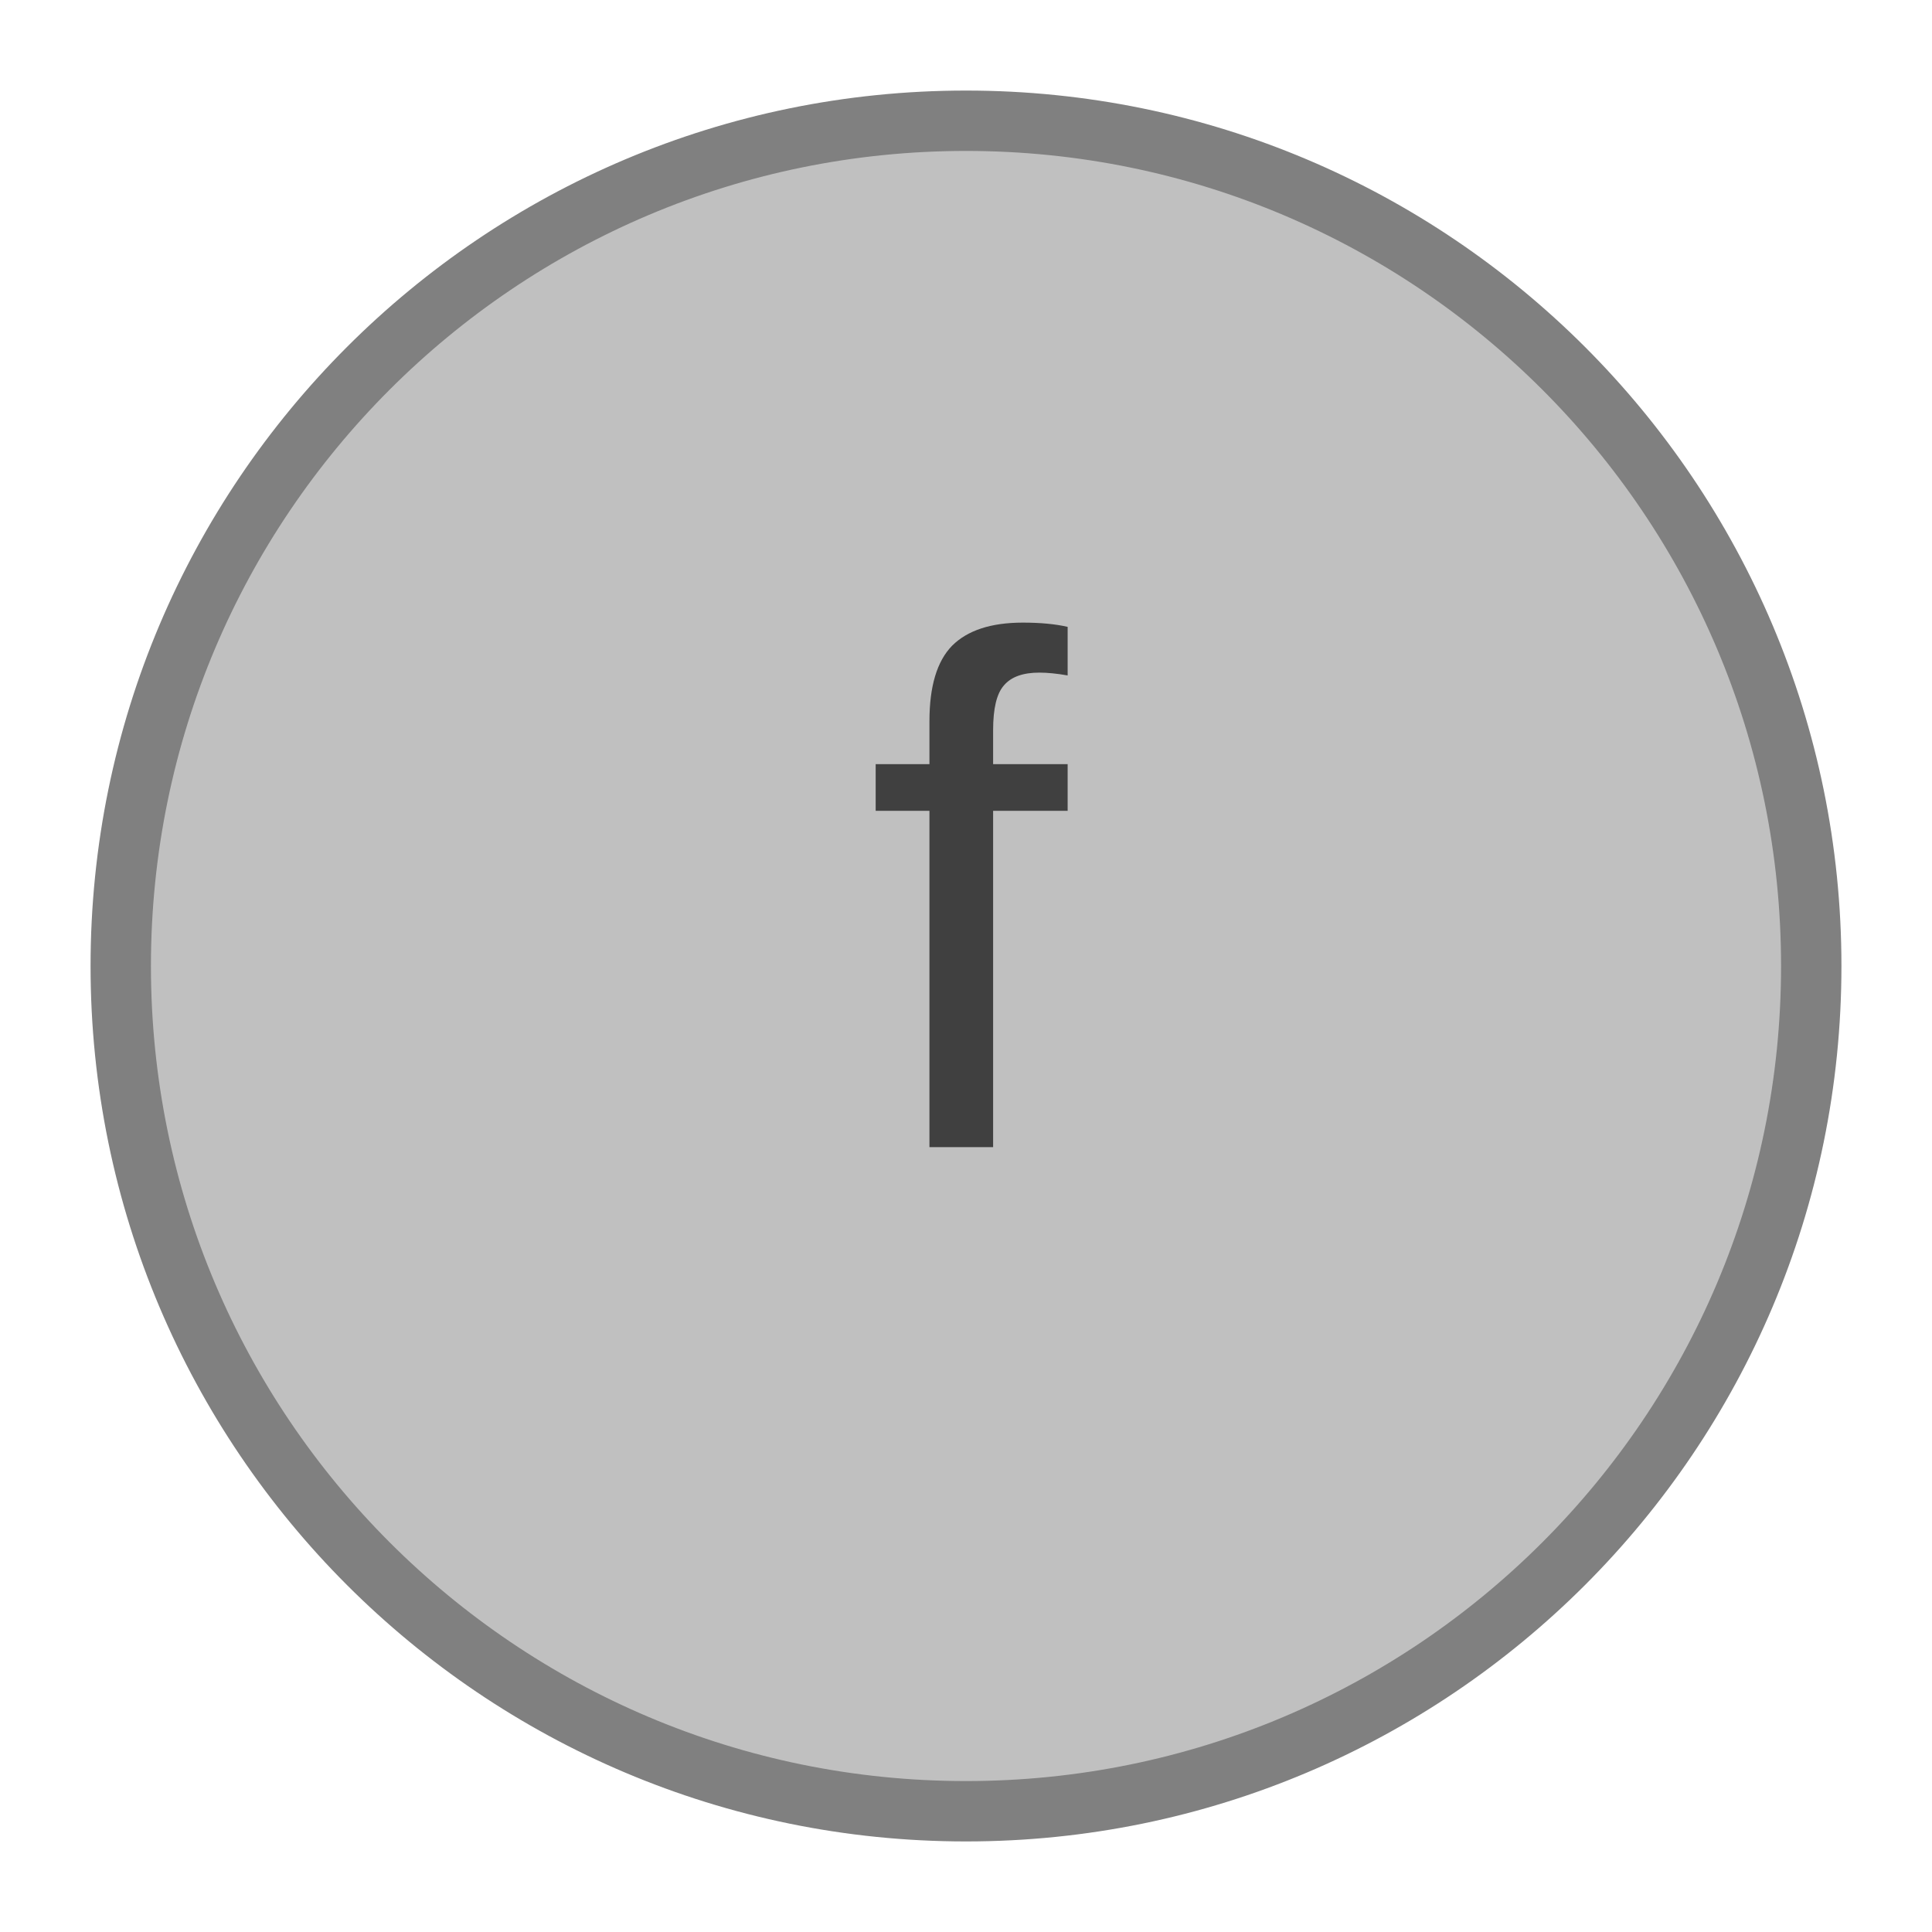
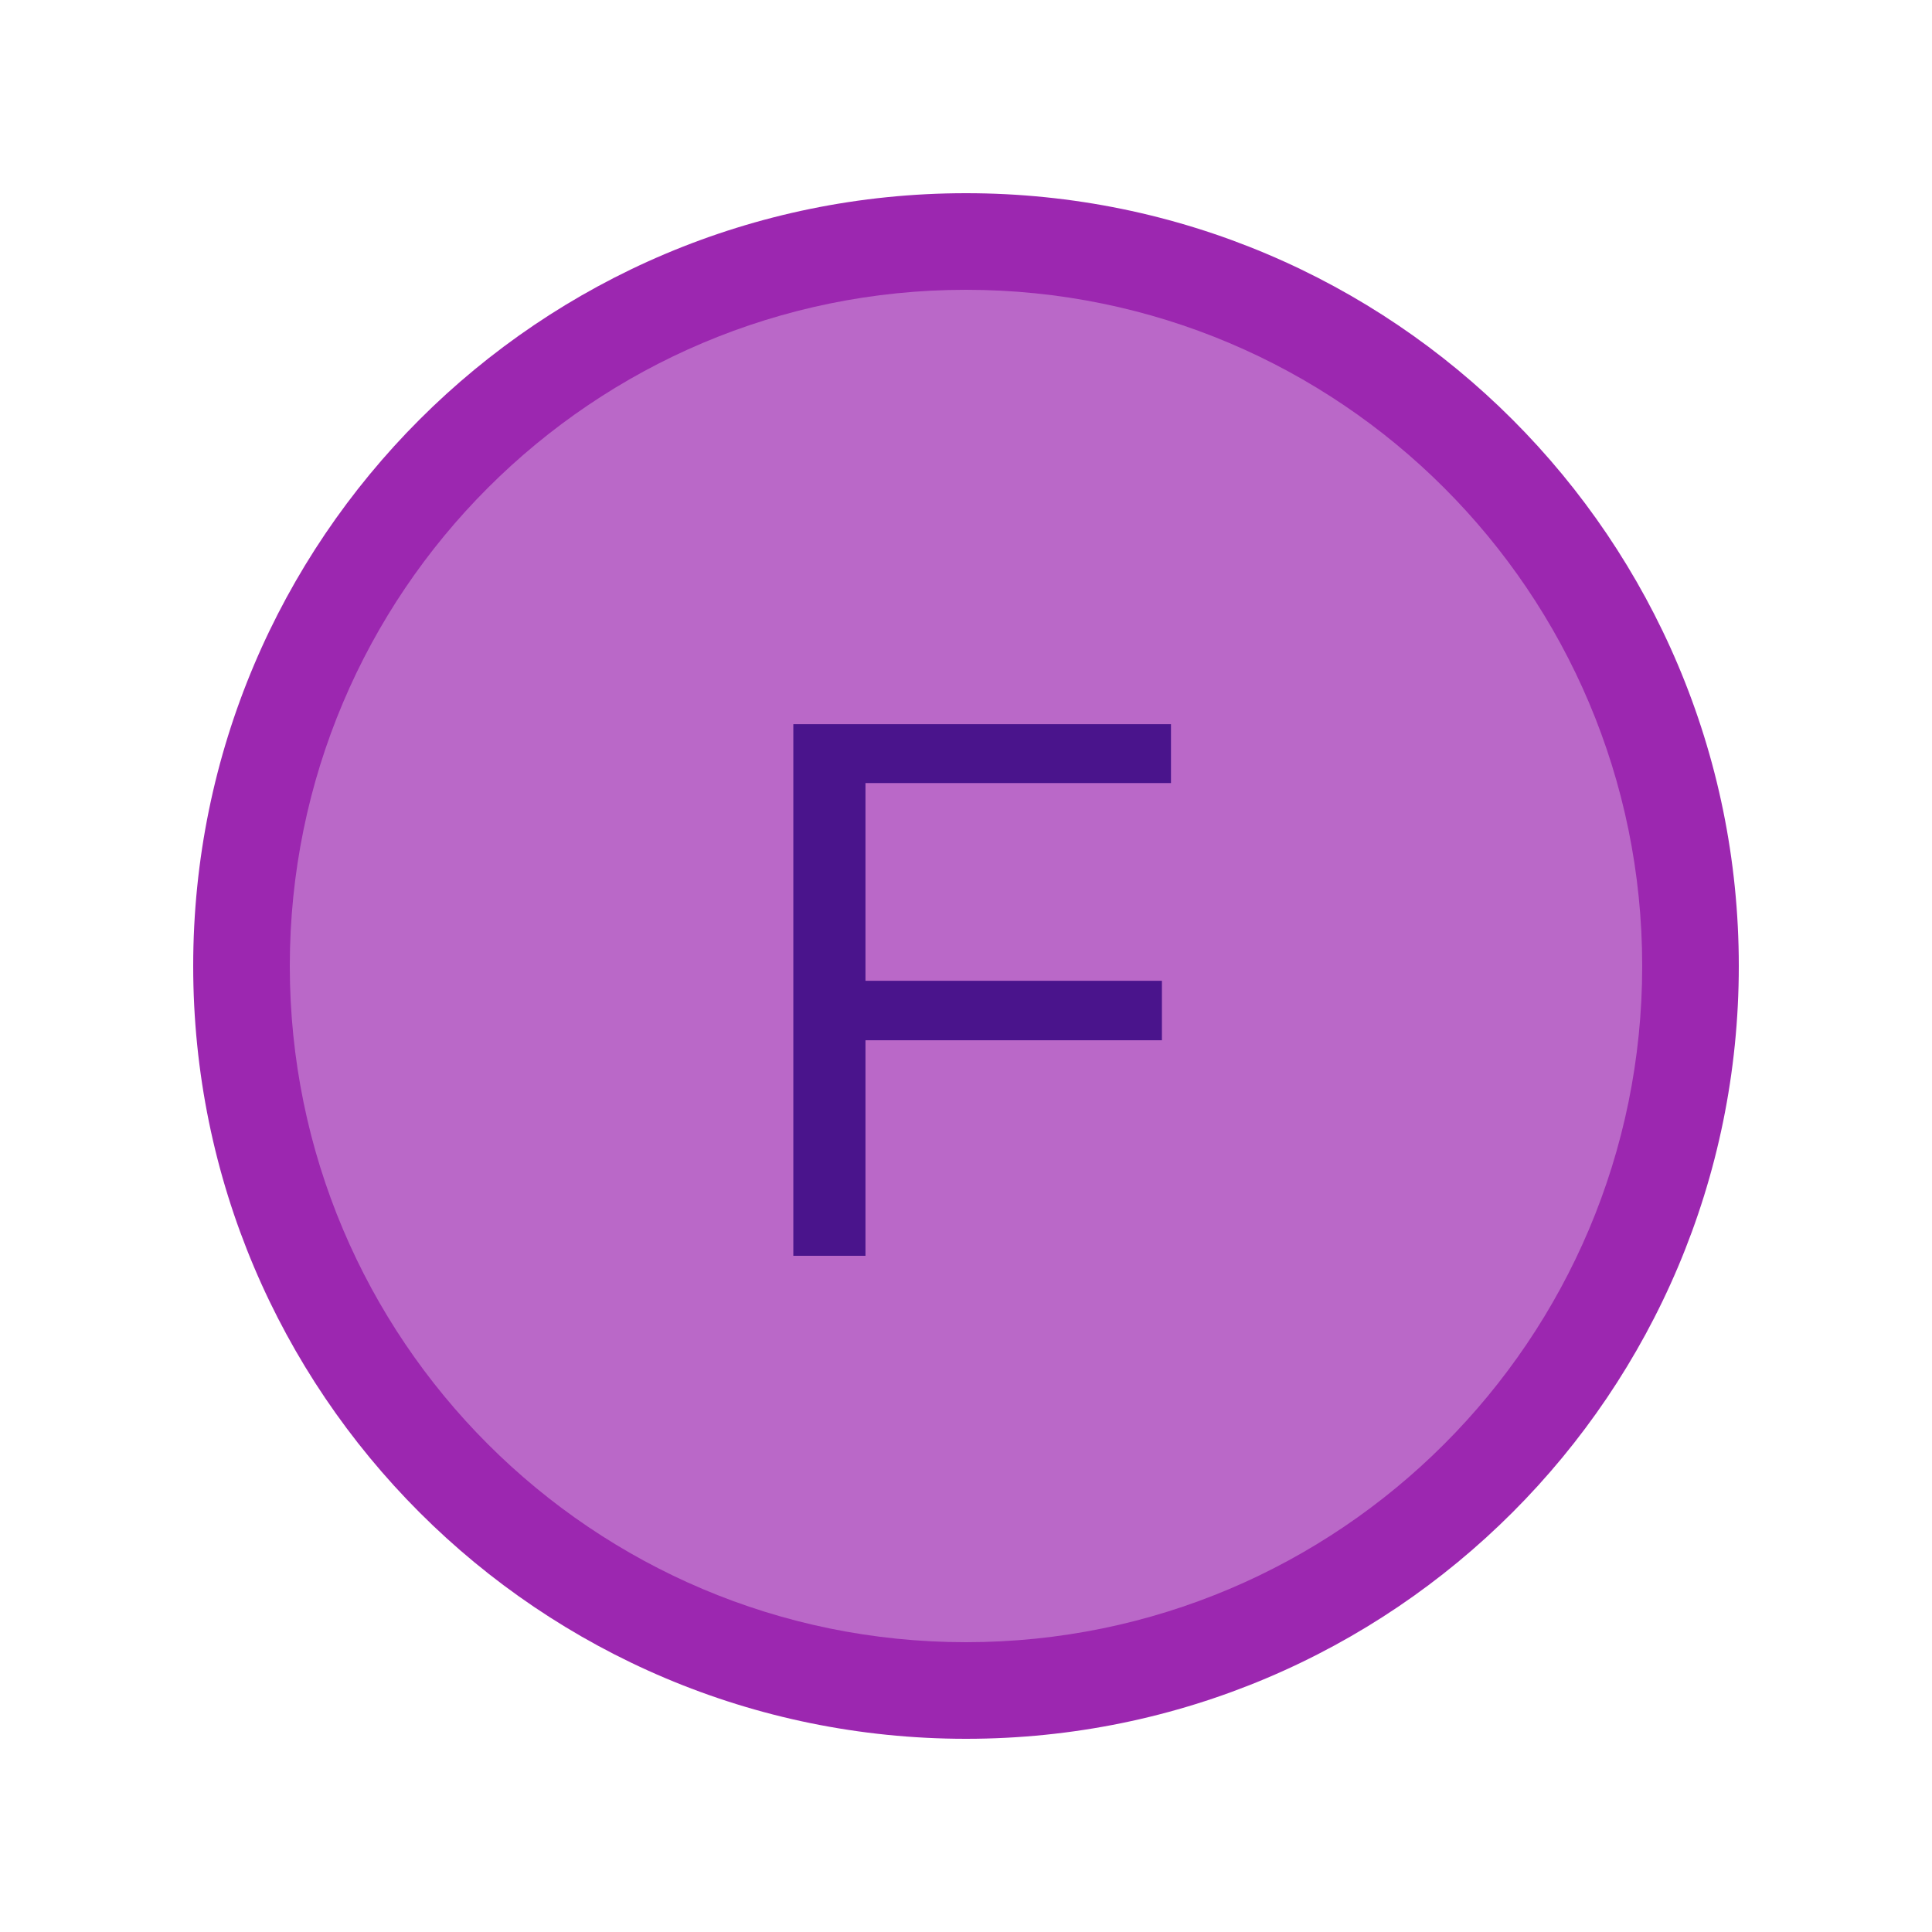
- <svg xmlns="http://www.w3.org/2000/svg" width="64" height="64" viewBox="0 0 64 64">
-   <circle cx="32" cy="32" r="28" fill="#C0C0C0" stroke="#808080" stroke-width="2" />
-   <text x="32" y="38" font-family="Arial" font-size="24" text-anchor="middle" fill="#404040">f</text>
+ <svg xmlns="http://www.w3.org/2000/svg" width="100" height="100">
+   <circle cx="50" cy="50" r="40" fill="#9c27b0" />
+   <circle cx="50" cy="50" r="35" fill="#ba68c8" />
+   <text x="50" y="65" font-family="Arial" font-size="40" text-anchor="middle" fill="#4a148c">F</text>
</svg>
